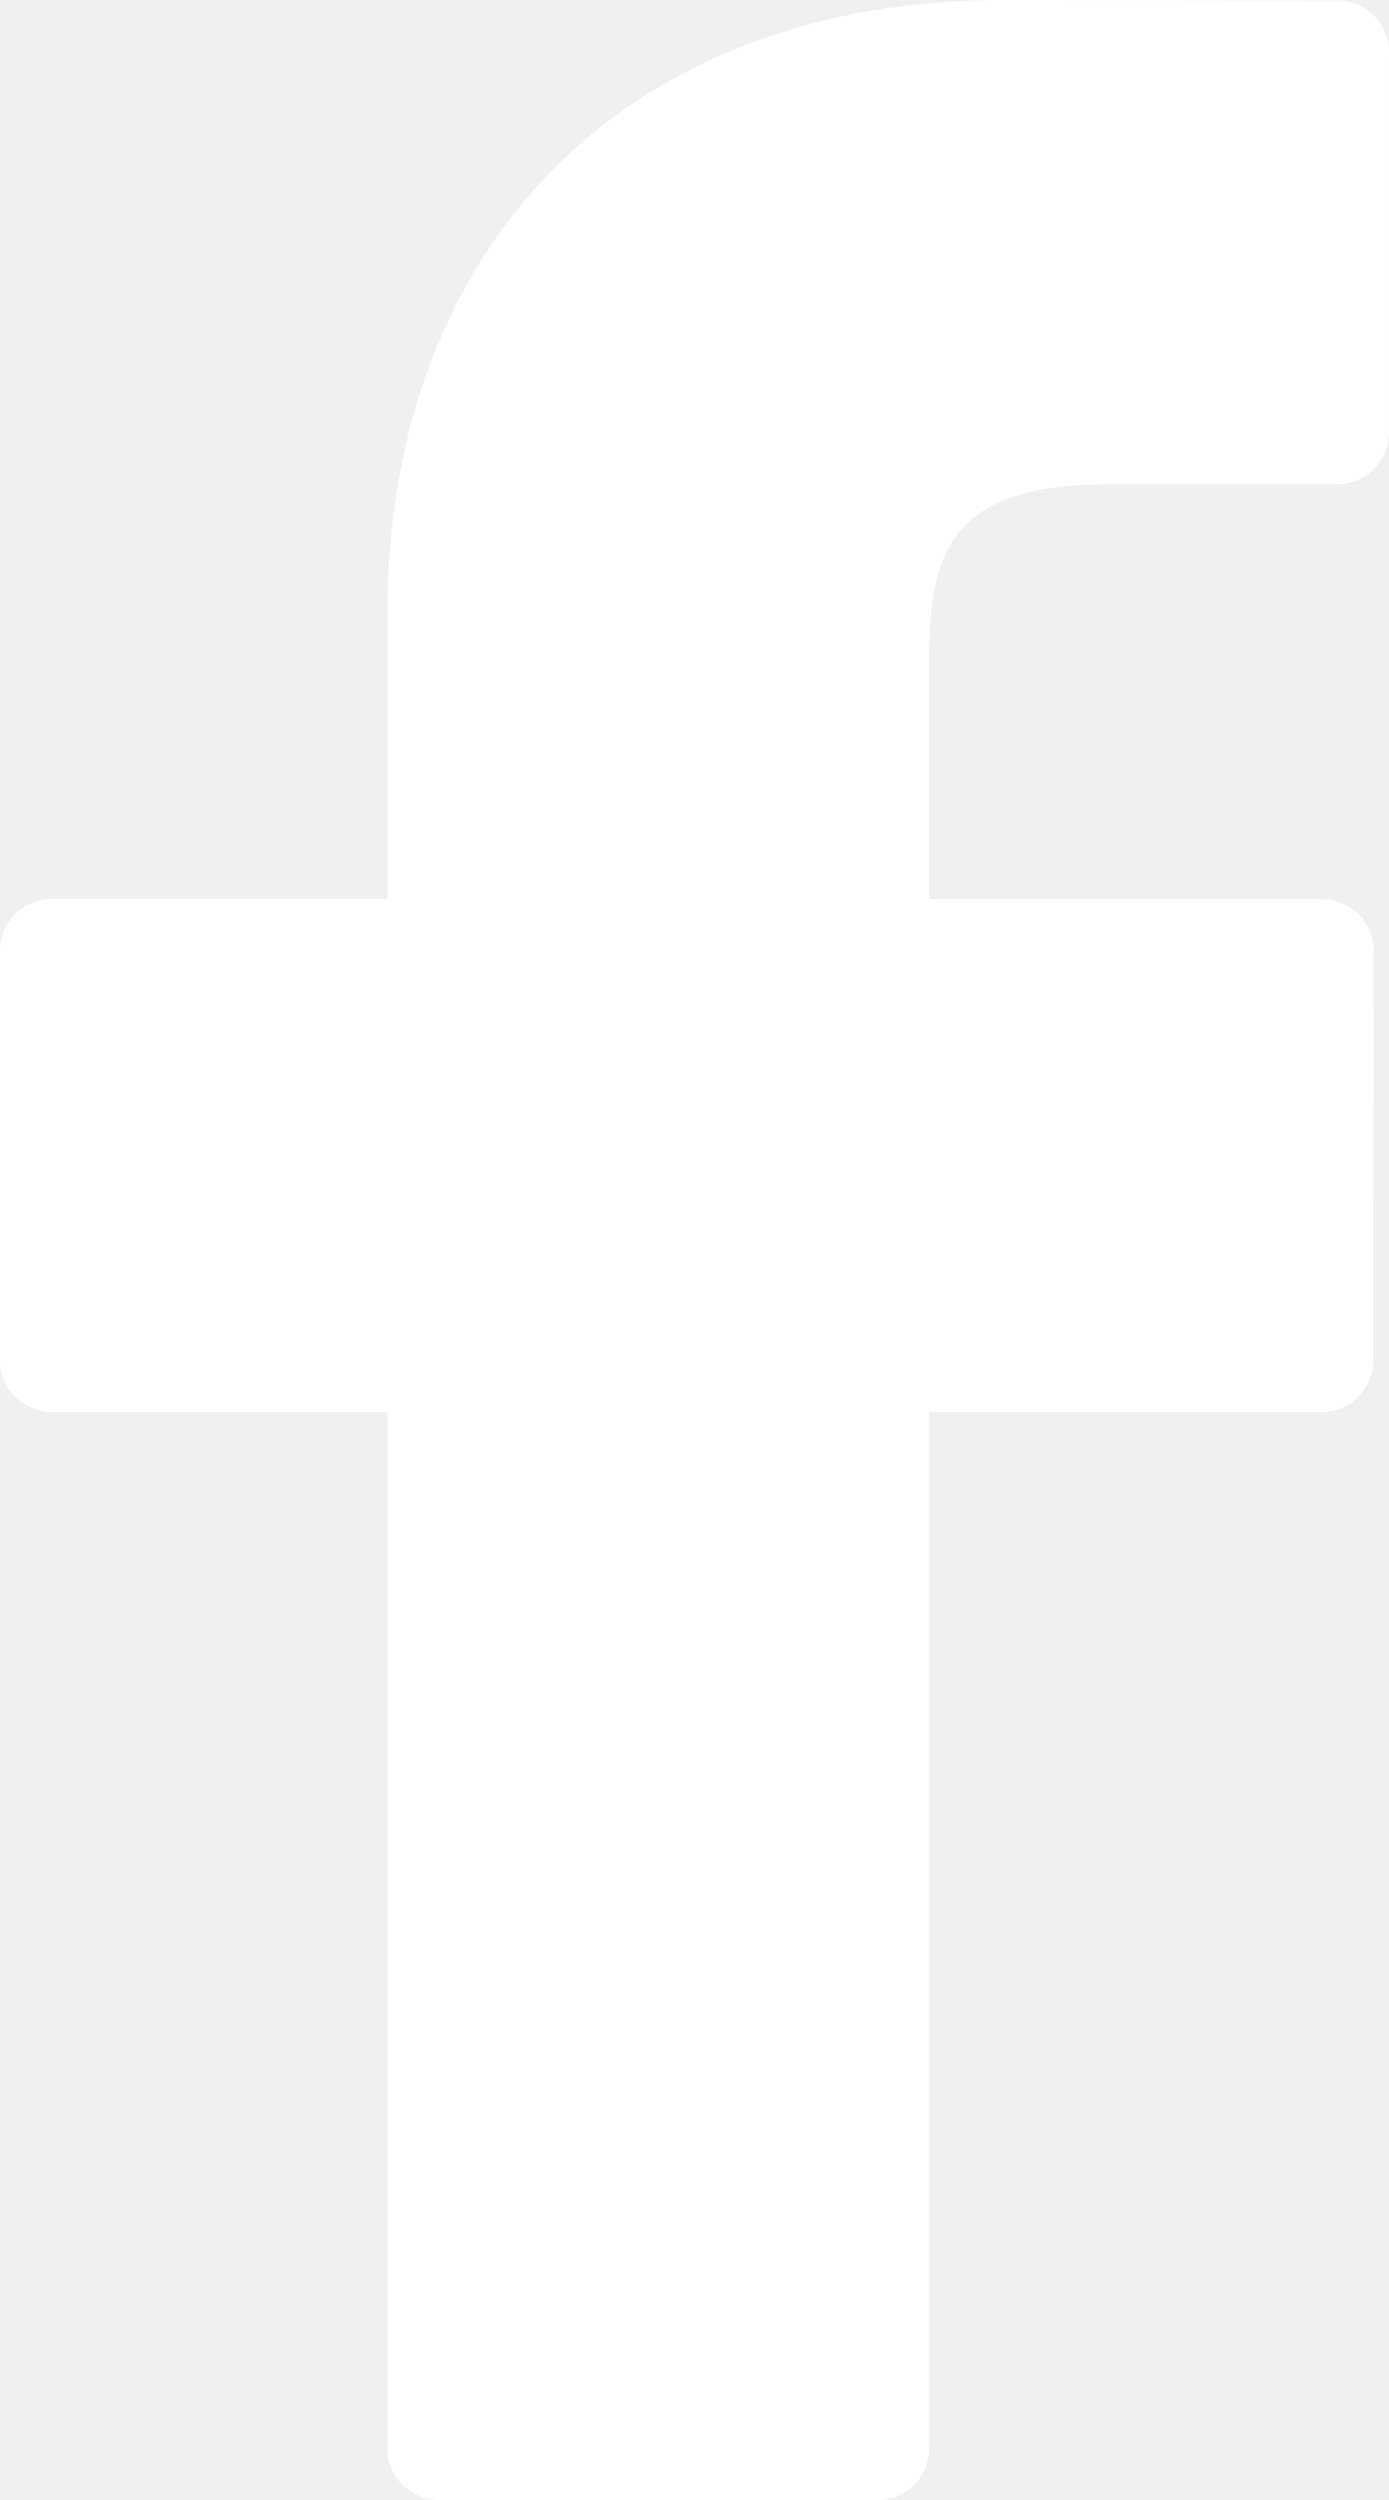
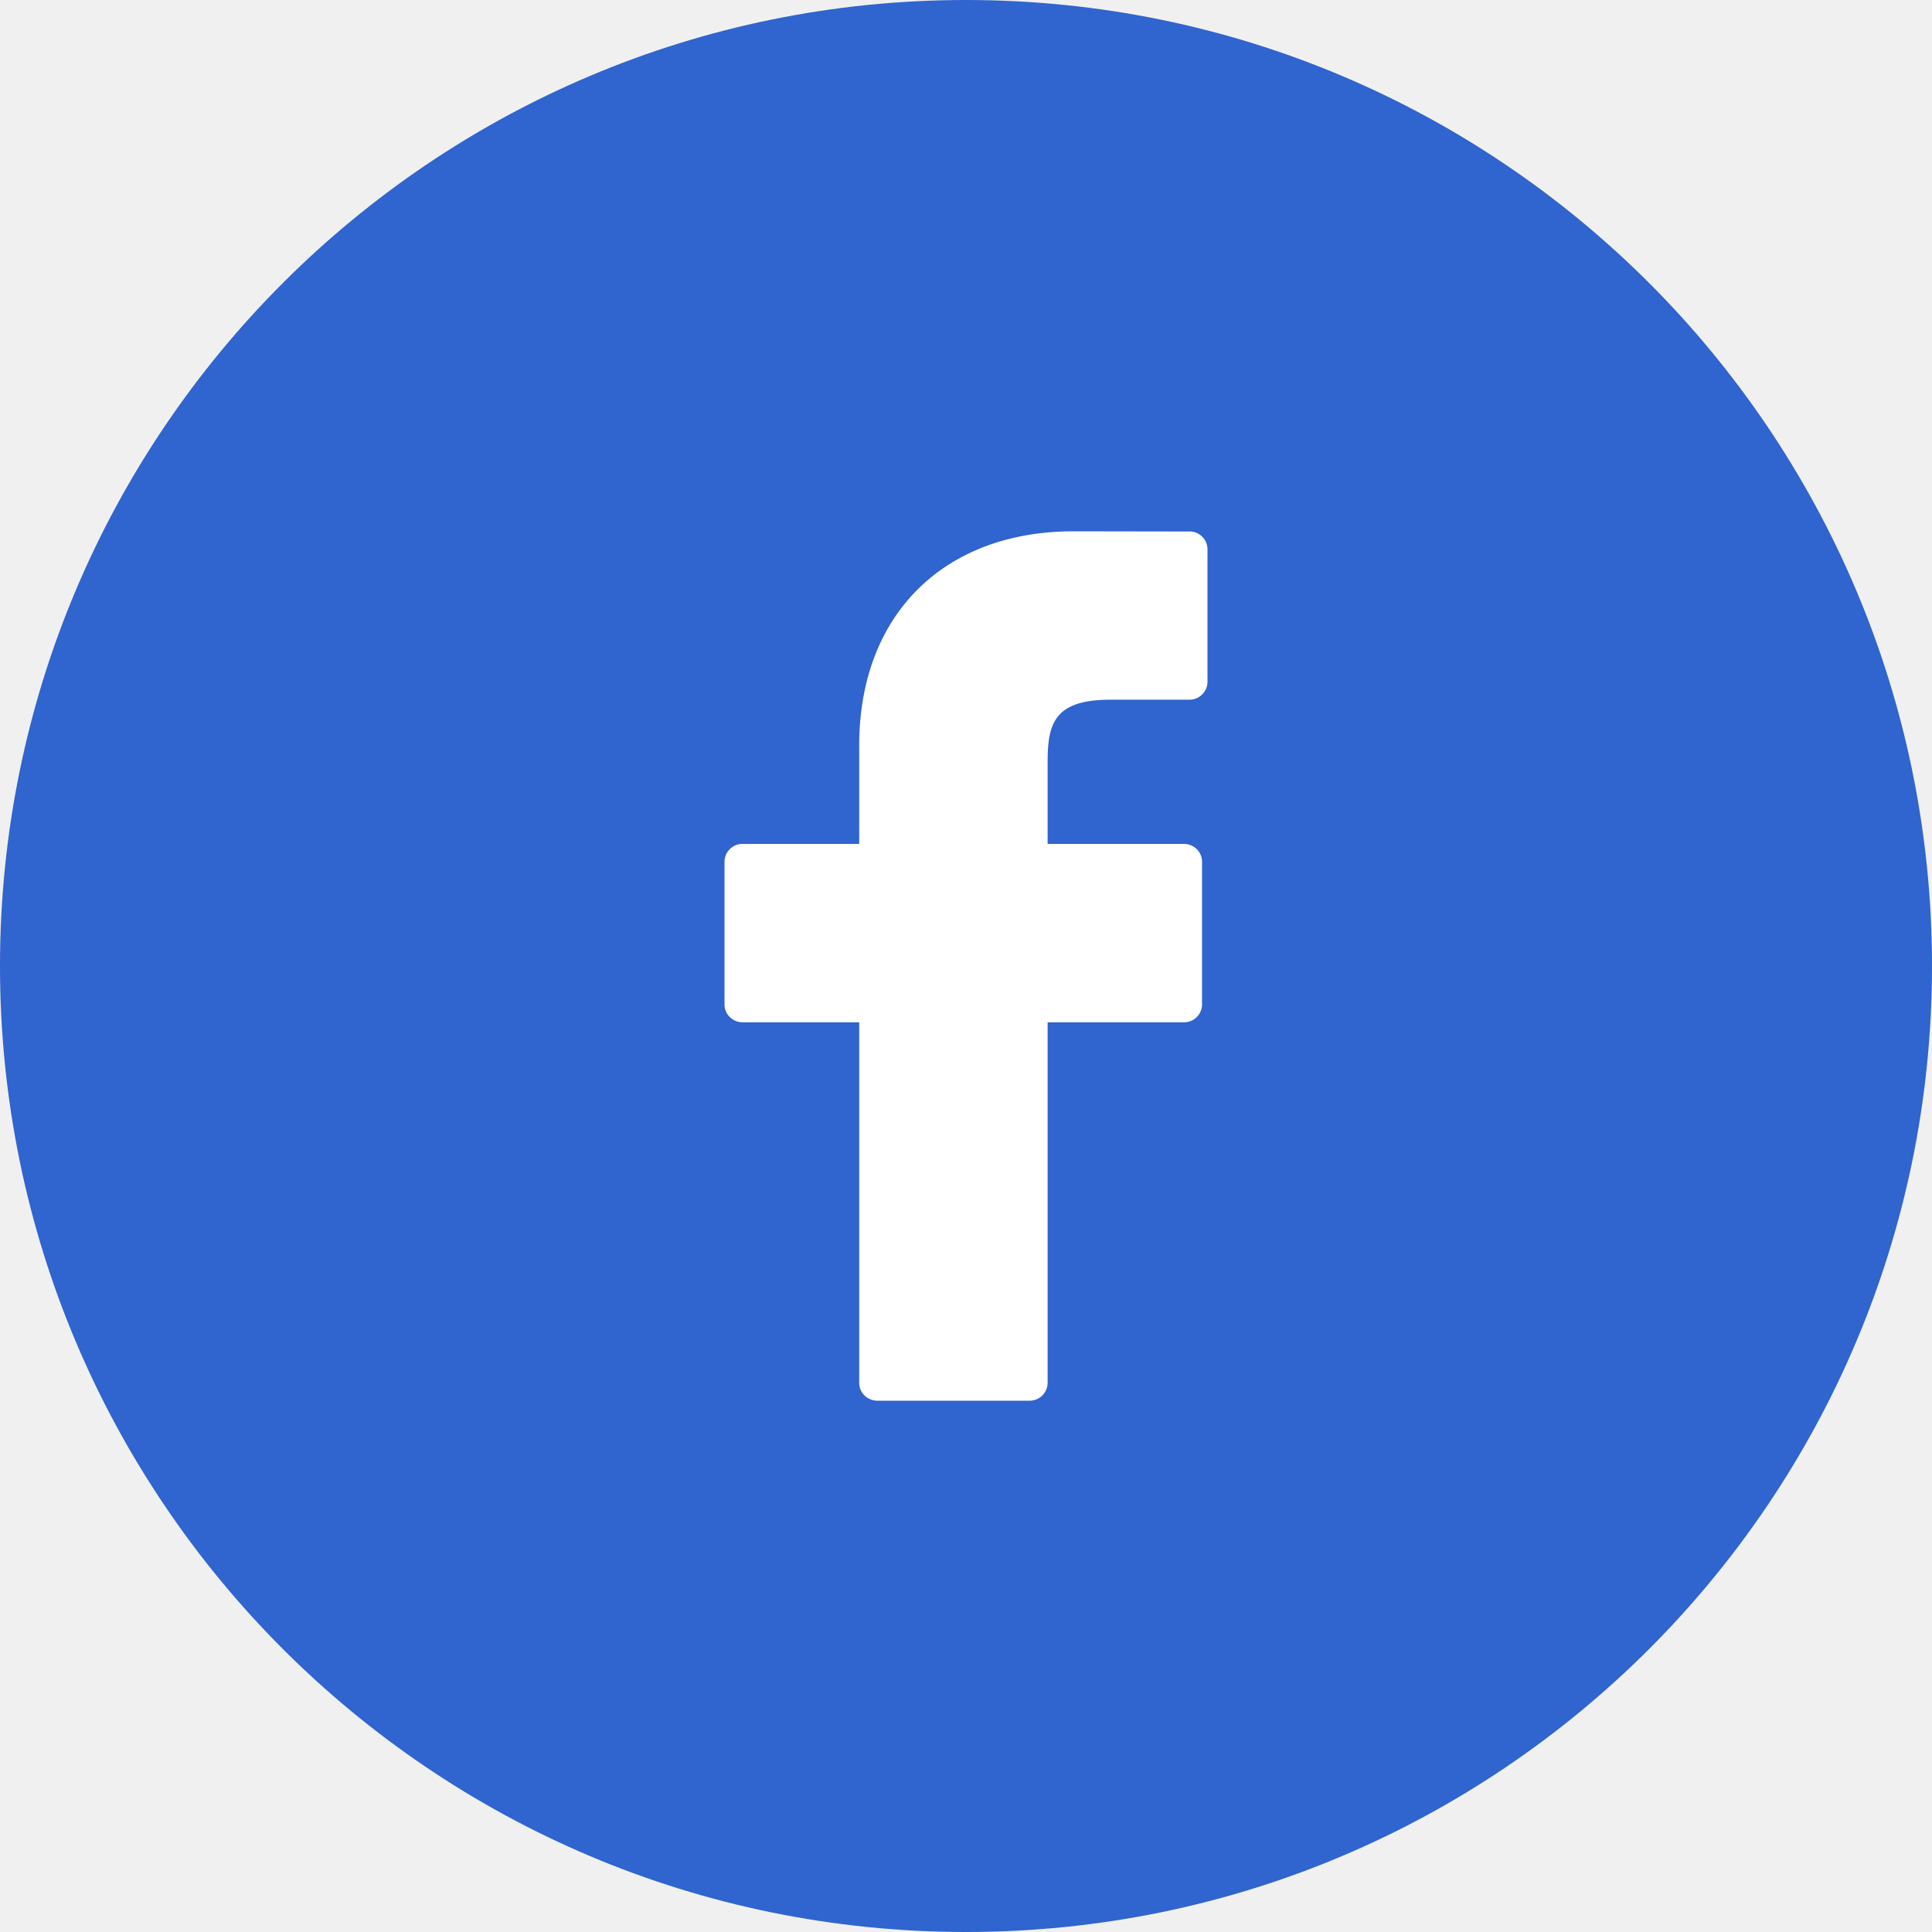
- <svg xmlns="http://www.w3.org/2000/svg" width="10" height="18" viewBox="0 0 10 18" fill="none">
-   <path d="M9.623.004L7.225 0C4.53 0 2.789 1.739 2.789 4.43v2.042H.377A.372.372 0 000 6.84V9.8c0 .203.169.367.377.367H2.79v7.467c0 .203.169.367.377.367h3.146a.372.372 0 00.378-.367v-7.467h2.82a.372.372 0 00.376-.367l.002-2.96c0-.097-.04-.19-.11-.26a.383.383 0 00-.268-.107H6.69V4.741c0-.832.203-1.255 1.317-1.255h1.616A.372.372 0 0010 3.119V.37a.372.372 0 00-.377-.367z" fill="#fff" />
+ <svg xmlns="http://www.w3.org/2000/svg" width="40" height="40" viewBox="0 0 40 40" fill="none">
+   <path fill-rule="evenodd" clip-rule="evenodd" d="M20 40c11.046 0 20-8.954 20-20S31.046 0 20 0 0 8.954 0 20s8.954 20 20 20z" fill="#3064CE" />
+   <path d="M24.623 11.004L22.225 11c-2.695 0-4.436 1.739-4.436 4.43v2.042h-2.412a.372.372 0 00-.377.367v2.96c0 .203.169.367.377.367h2.412v7.467c0 .203.168.367.377.367h3.146a.372.372 0 00.378-.367v-7.467h2.82a.372.372 0 00.377-.367v-2.96c0-.097-.04-.19-.11-.26a.383.383 0 00-.267-.107h-2.82v-1.731c0-.832.203-1.255 1.317-1.255h1.616a.372.372 0 00.377-.367V11.37a.372.372 0 00-.377-.367z" fill="#fff" />
</svg>
